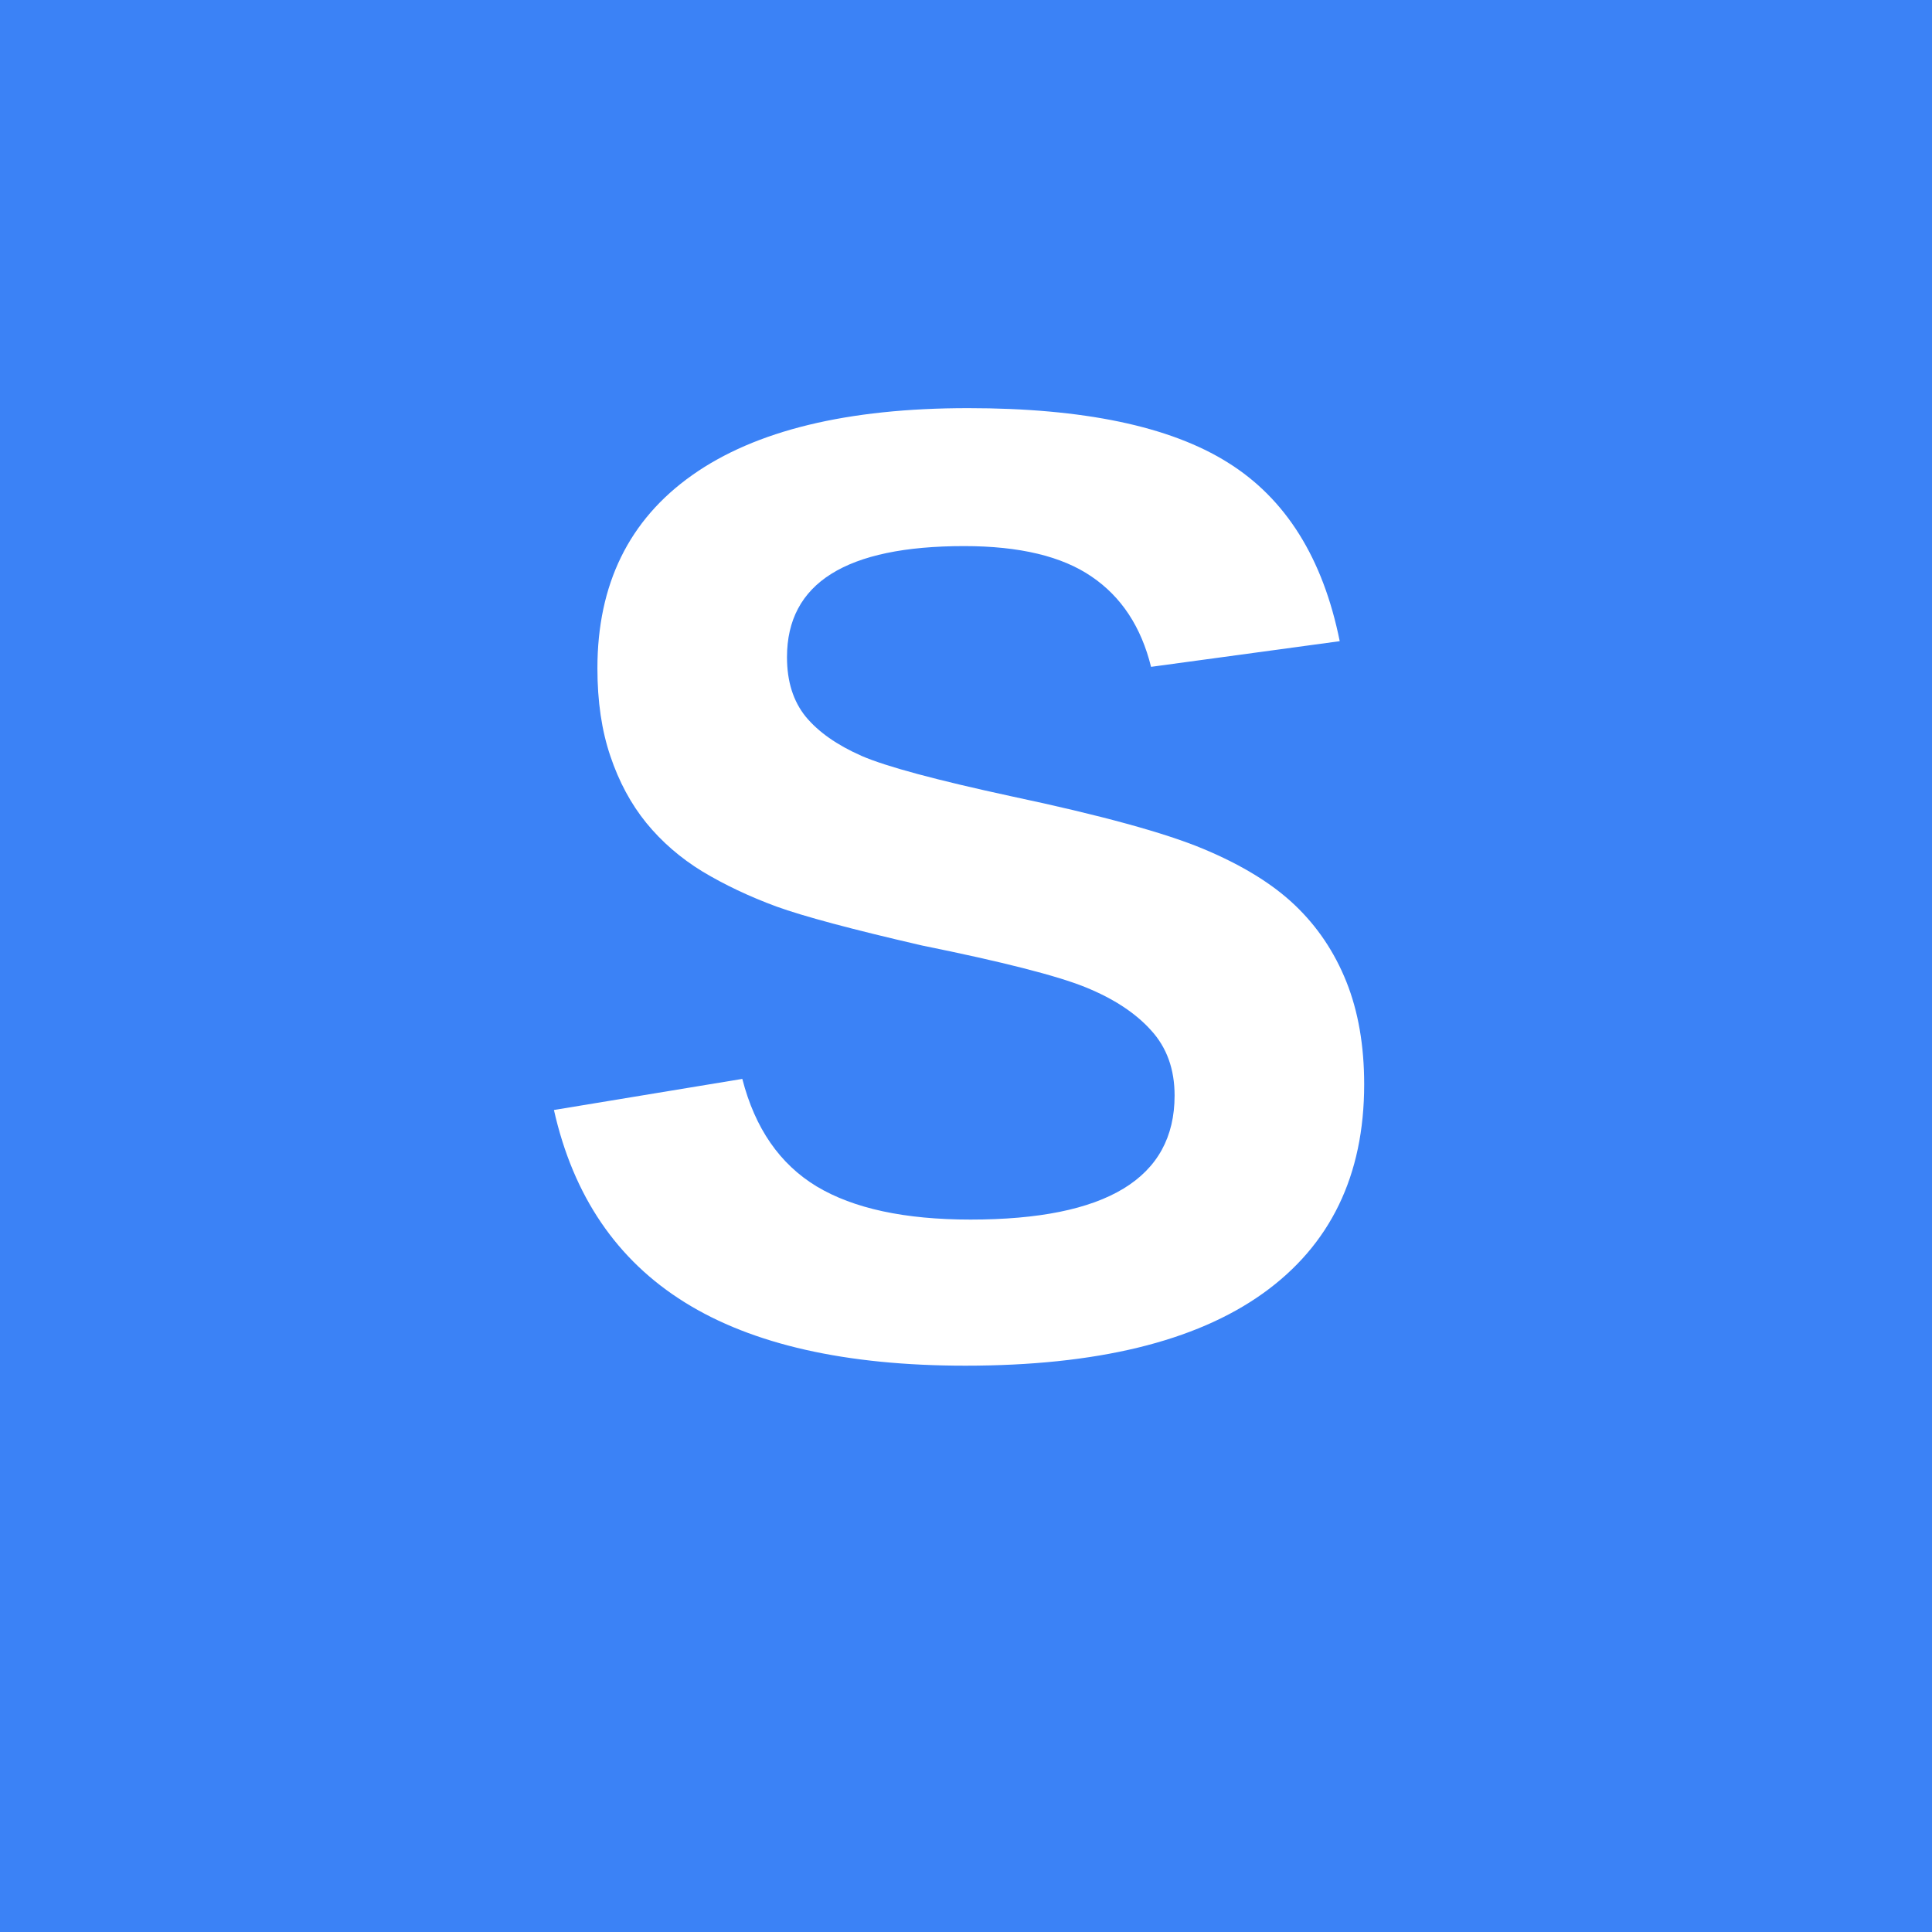
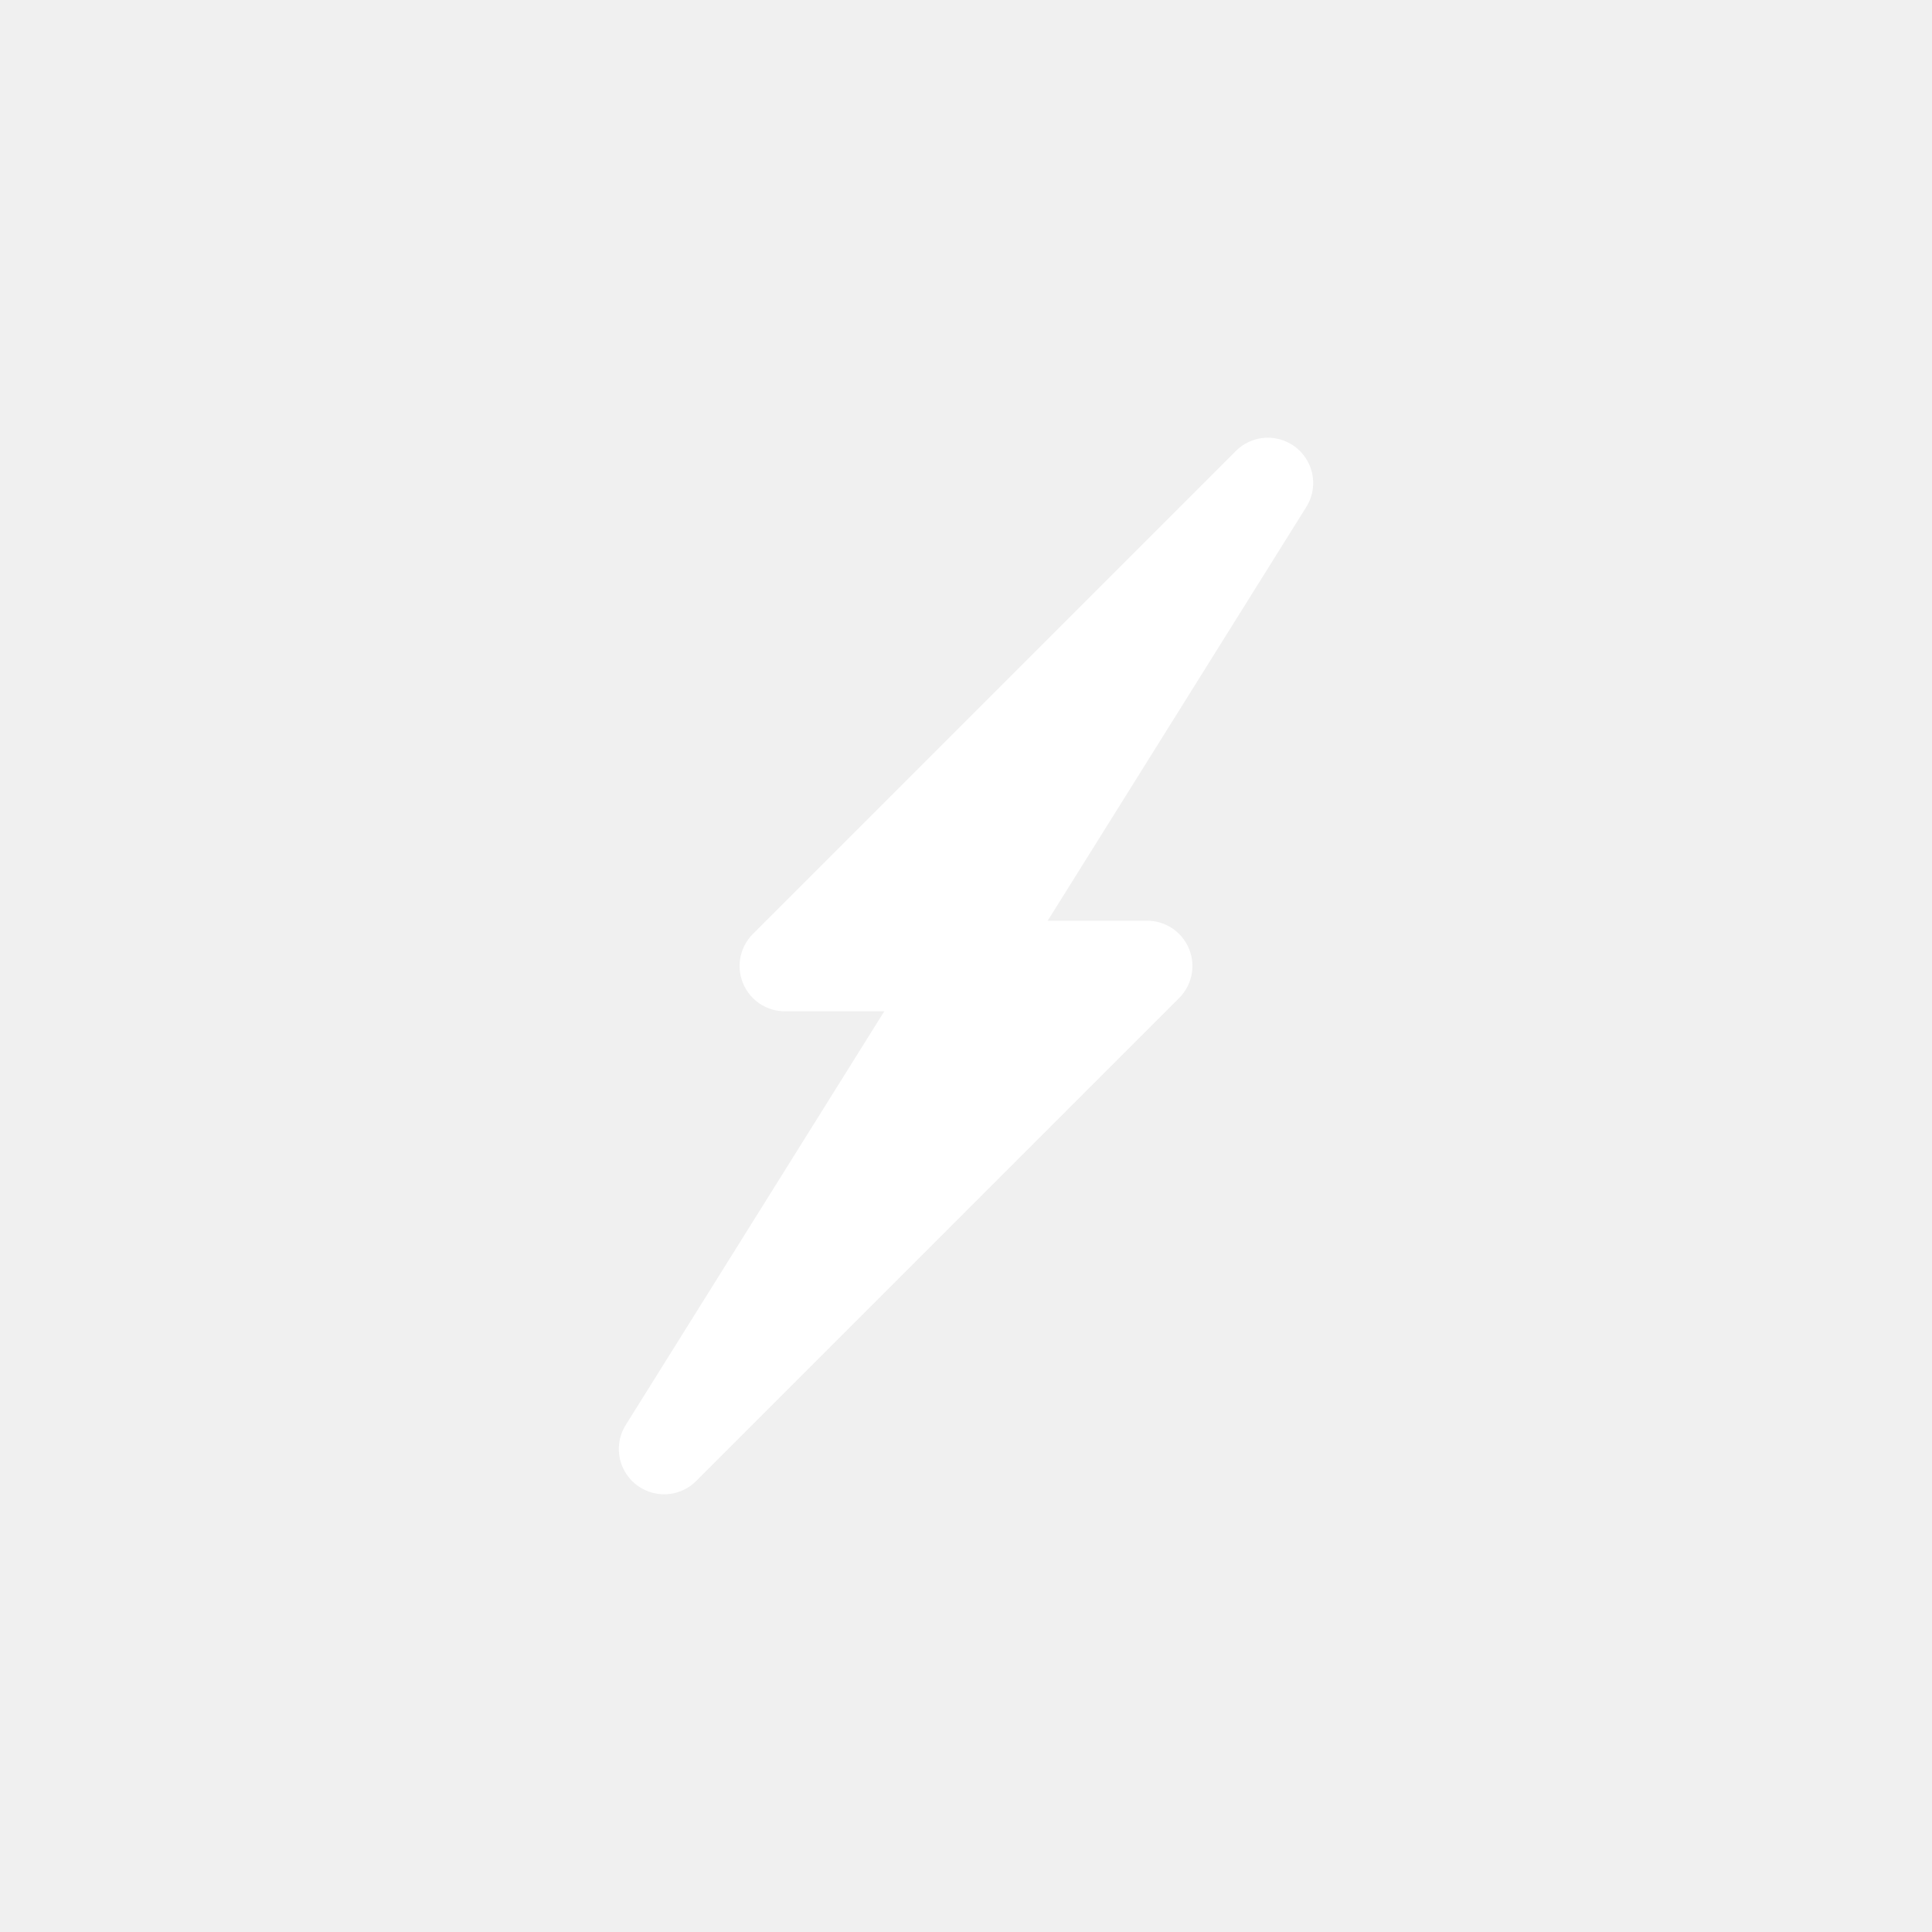
- <svg xmlns="http://www.w3.org/2000/svg" viewBox="0 0 100 100">
-   <rect width="100" height="100" fill="#3b82f6" />
-   <text x="50" y="70" font-size="70" text-anchor="middle" fill="white" font-family="Arial, sans-serif" font-weight="bold">S</text>
+ <svg xmlns="http://www.w3.org/2000/svg" width="32" height="32" viewBox="0 0 32 32">
+   <path d="M 21 8 L 13 16 L 16 16 L 11 24 L 19 16 L 16 16 Z" fill="white" stroke="white" stroke-width="1.5" stroke-linejoin="round" stroke-linecap="round" />
</svg>
